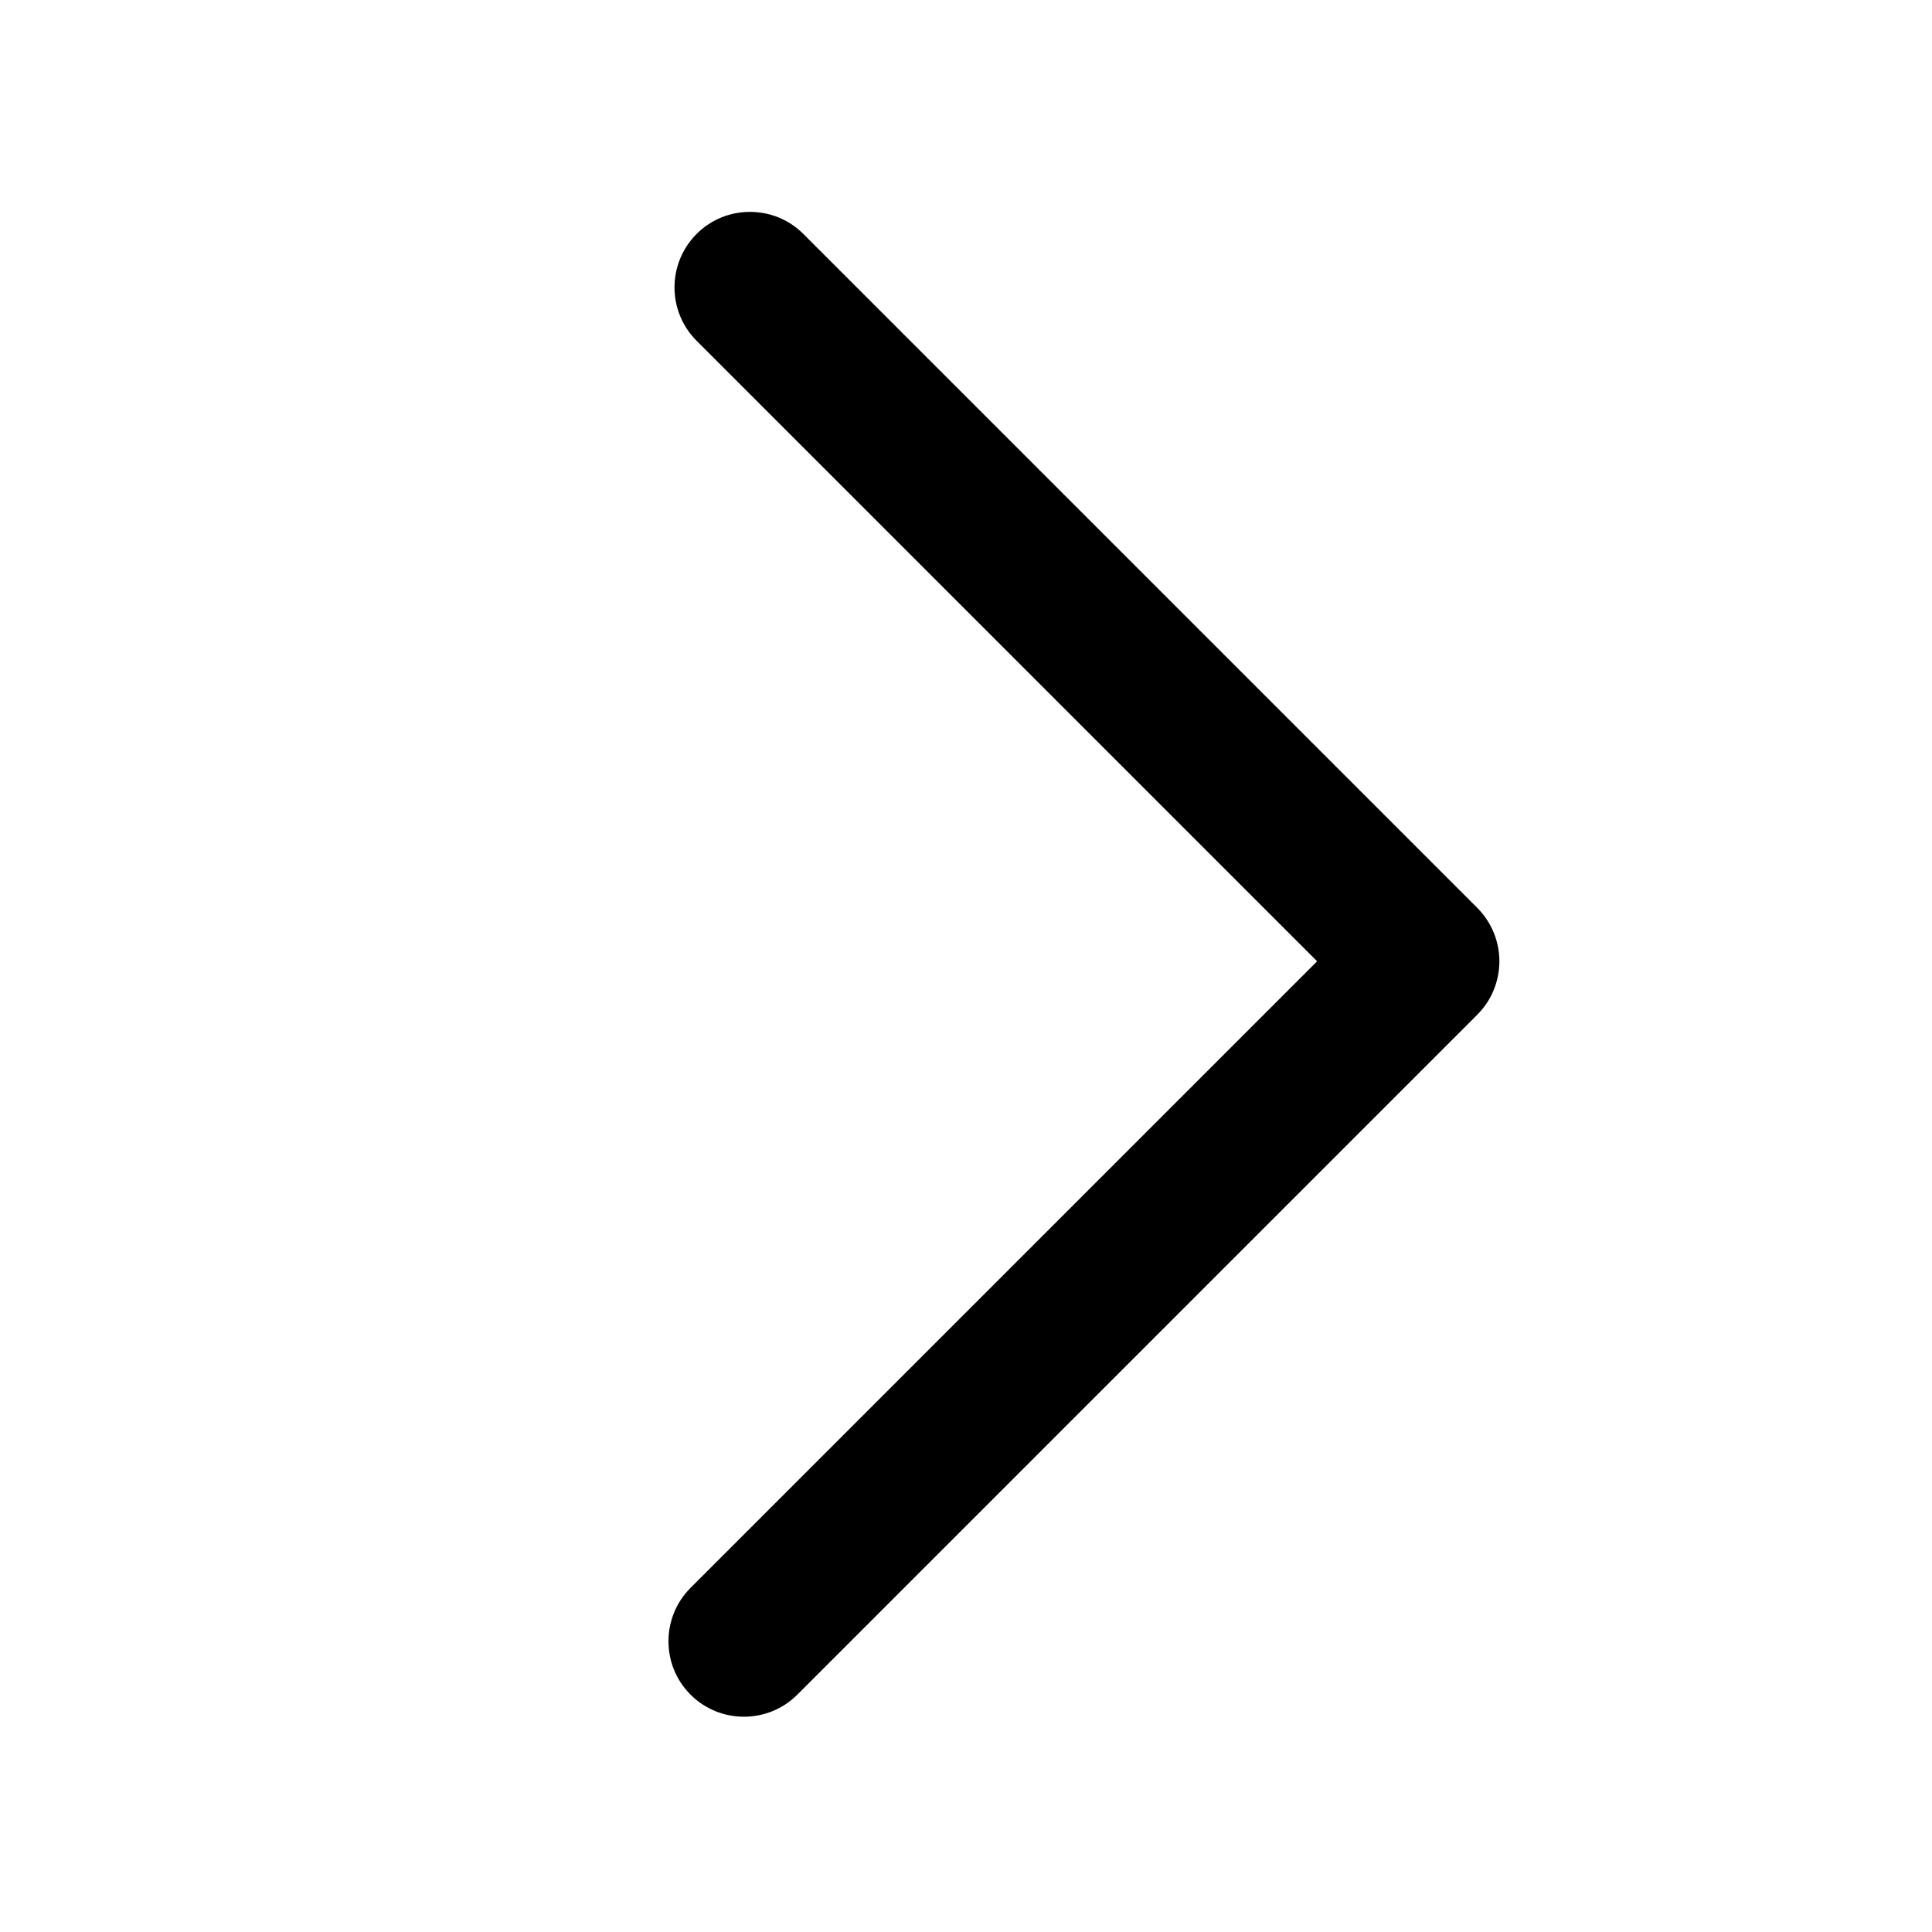
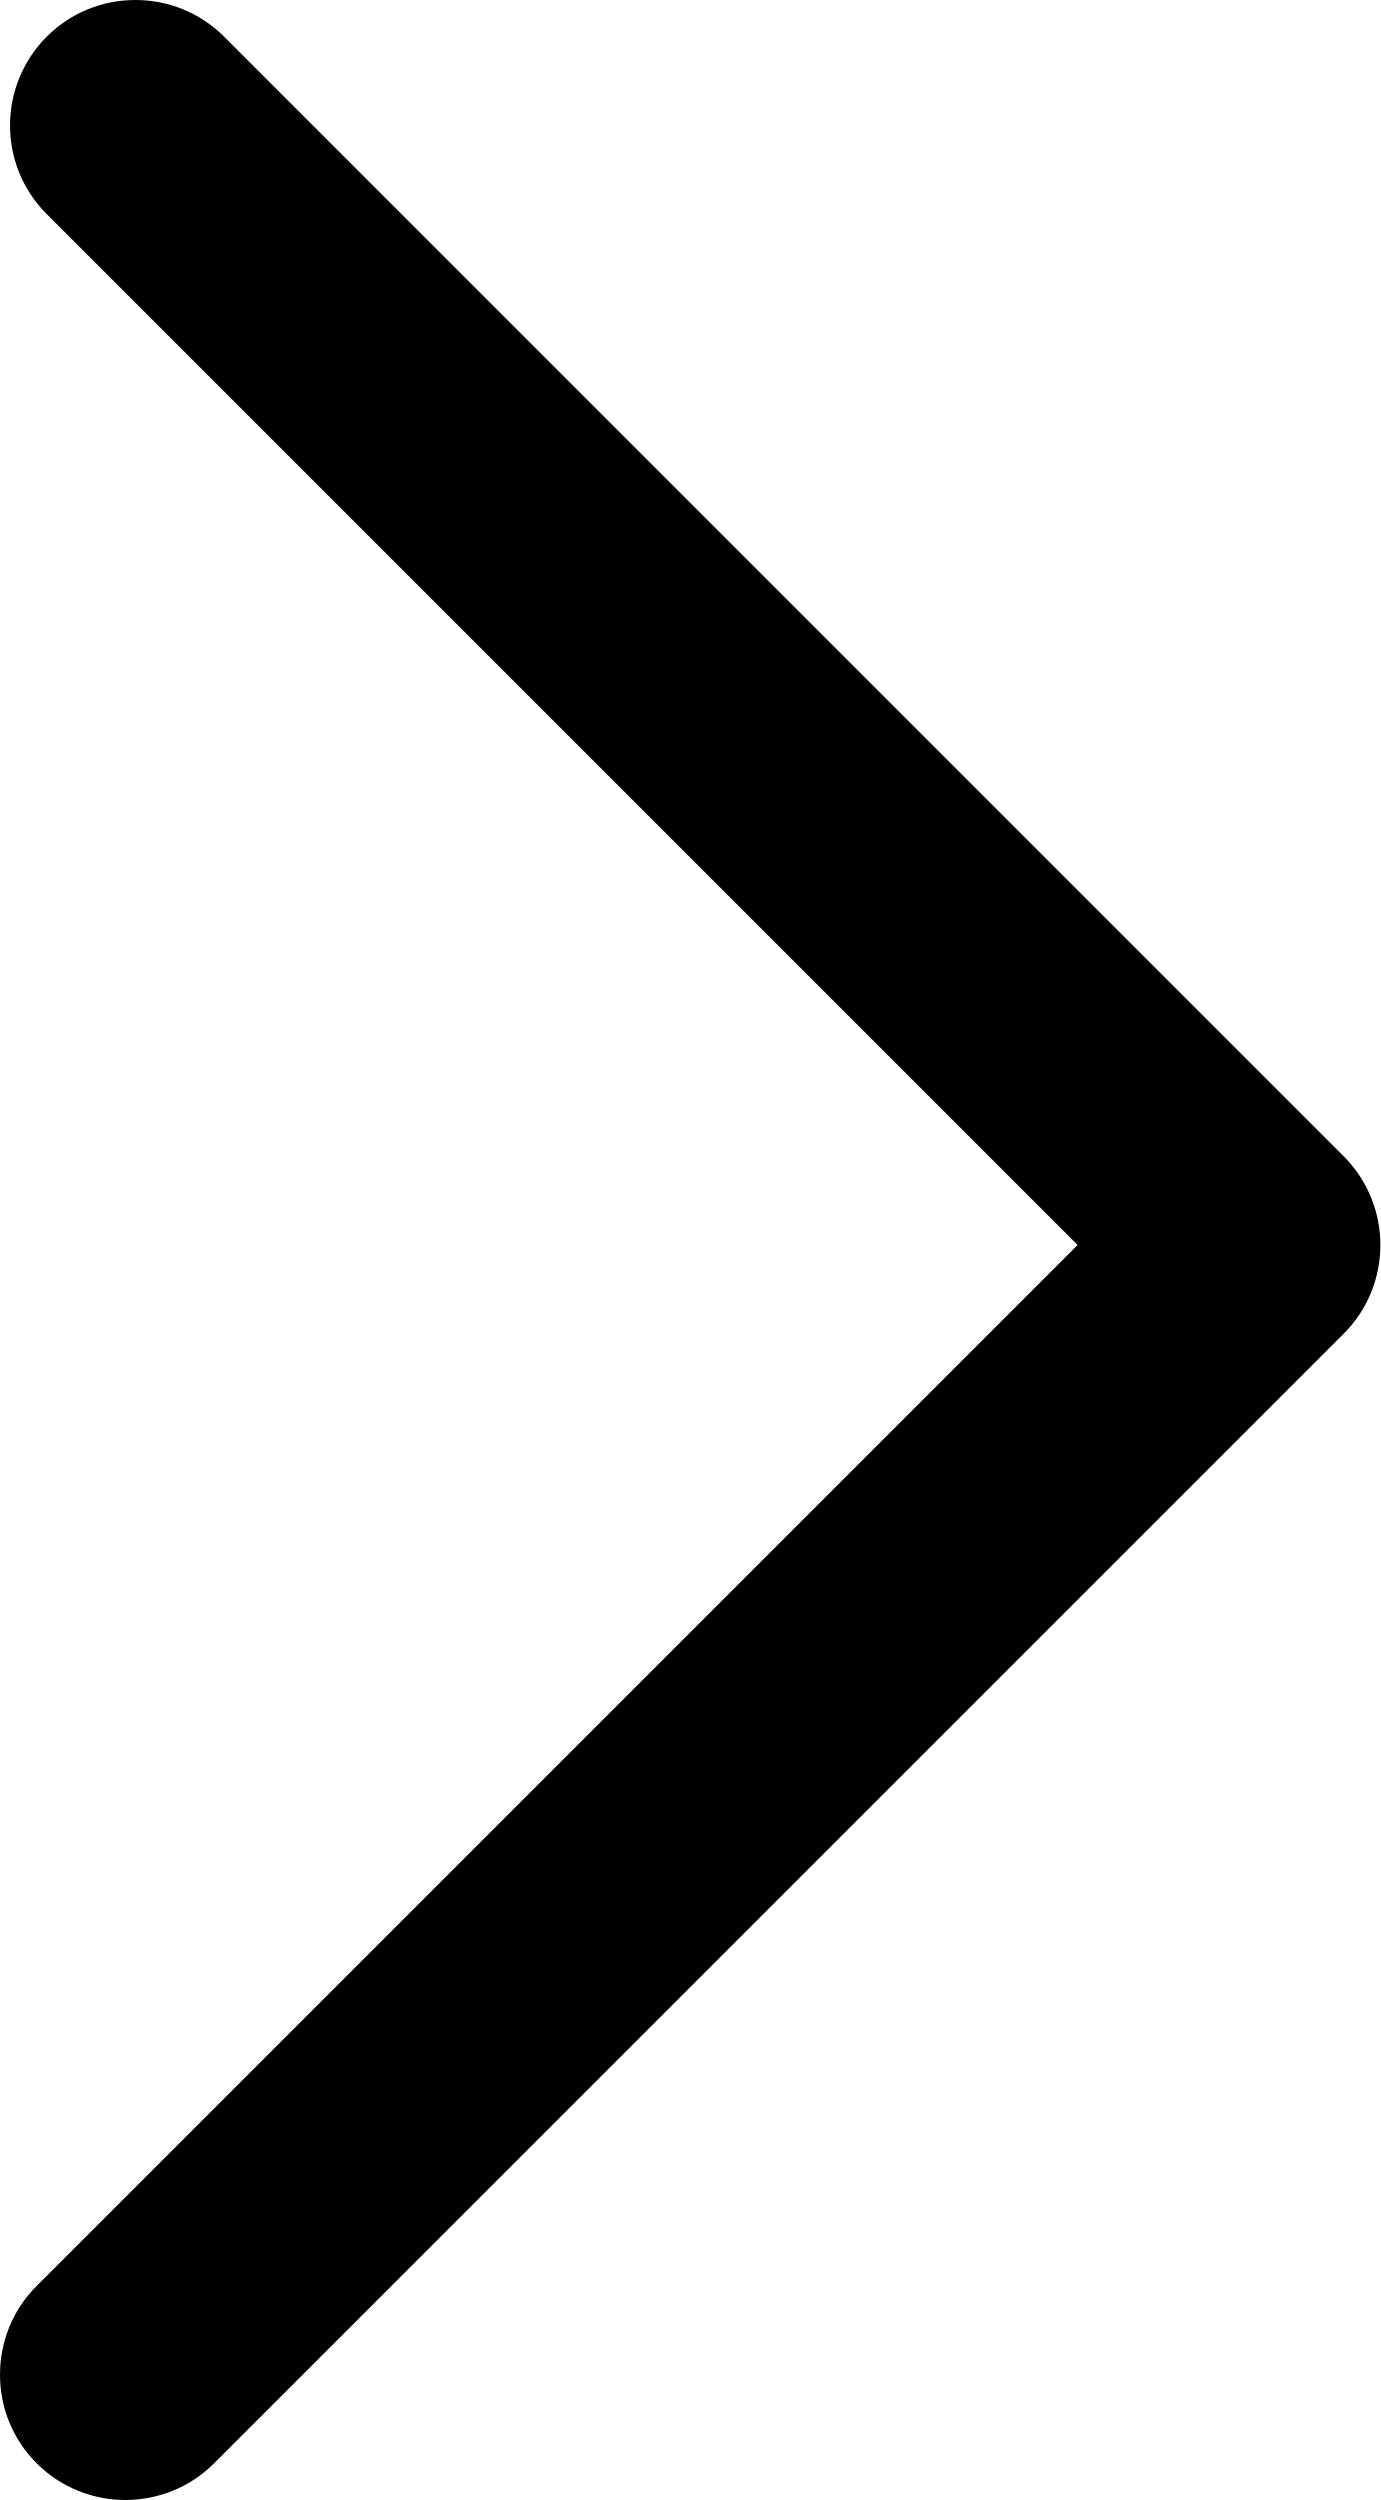
- <svg xmlns="http://www.w3.org/2000/svg" version="1.1" id="layer_x5F_1" x="0px" y="0px" viewBox="0 0 1024 1024" style="enable-background:new 0 0 1024 1024;" xml:space="preserve">
-   <g>
-     <path d="M794.7,509.5c0,10.2-3.9,20.5-11.7,28.3l-0.4,0.4l-360,360c-15.6,15.6-41,15.6-56.6,0c-7.8-7.8-11.7-18-11.7-28.3   c0-10.2,3.9-20.5,11.7-28.3l332.1-332.1L369.2,180.6c-15.6-15.6-15.6-40.9,0-56.6c7.8-7.8,18-11.7,28.3-11.7s20.5,3.9,28.3,11.7   l356.5,356.5c0.1,0.1,0.2,0.2,0.4,0.4l0.4,0.4C790.8,489.1,794.7,499.3,794.7,509.5z" />
-   </g>
-   <g>
-     <path d="M574.7,511.3L574.7,511.3l-0.4-0.4C574.5,511,574.6,511.2,574.7,511.3z" />
-   </g>
+ <svg xmlns="http://www.w3.org/2000/svg" id="uuid-56a45fb4-48fd-4745-98f4-1e5cefbb6ab2" viewBox="0 0 440.4 797.6">
+   <path d="M440.4,397.2c0,10.2-3.9,20.5-11.7,28.3l-.4,.4L68.3,785.9c-15.6,15.6-41,15.6-56.6,0-7.8-7.8-11.7-18-11.7-28.3s3.9-20.5,11.7-28.3L343.8,397.2,14.9,68.3C-.7,52.7-.7,27.4,14.9,11.7,22.7,3.9,32.9,0,43.2,0s20.5,3.9,28.3,11.7L428,368.2c.1,.1,.2,.2,.4,.4l.4,.4c7.7,7.8,11.6,18,11.6,28.2Z" />
+   <path d="M220.4,399h0l-.4-.4c.2,.1,.3,.3,.4,.4Z" />
</svg>
